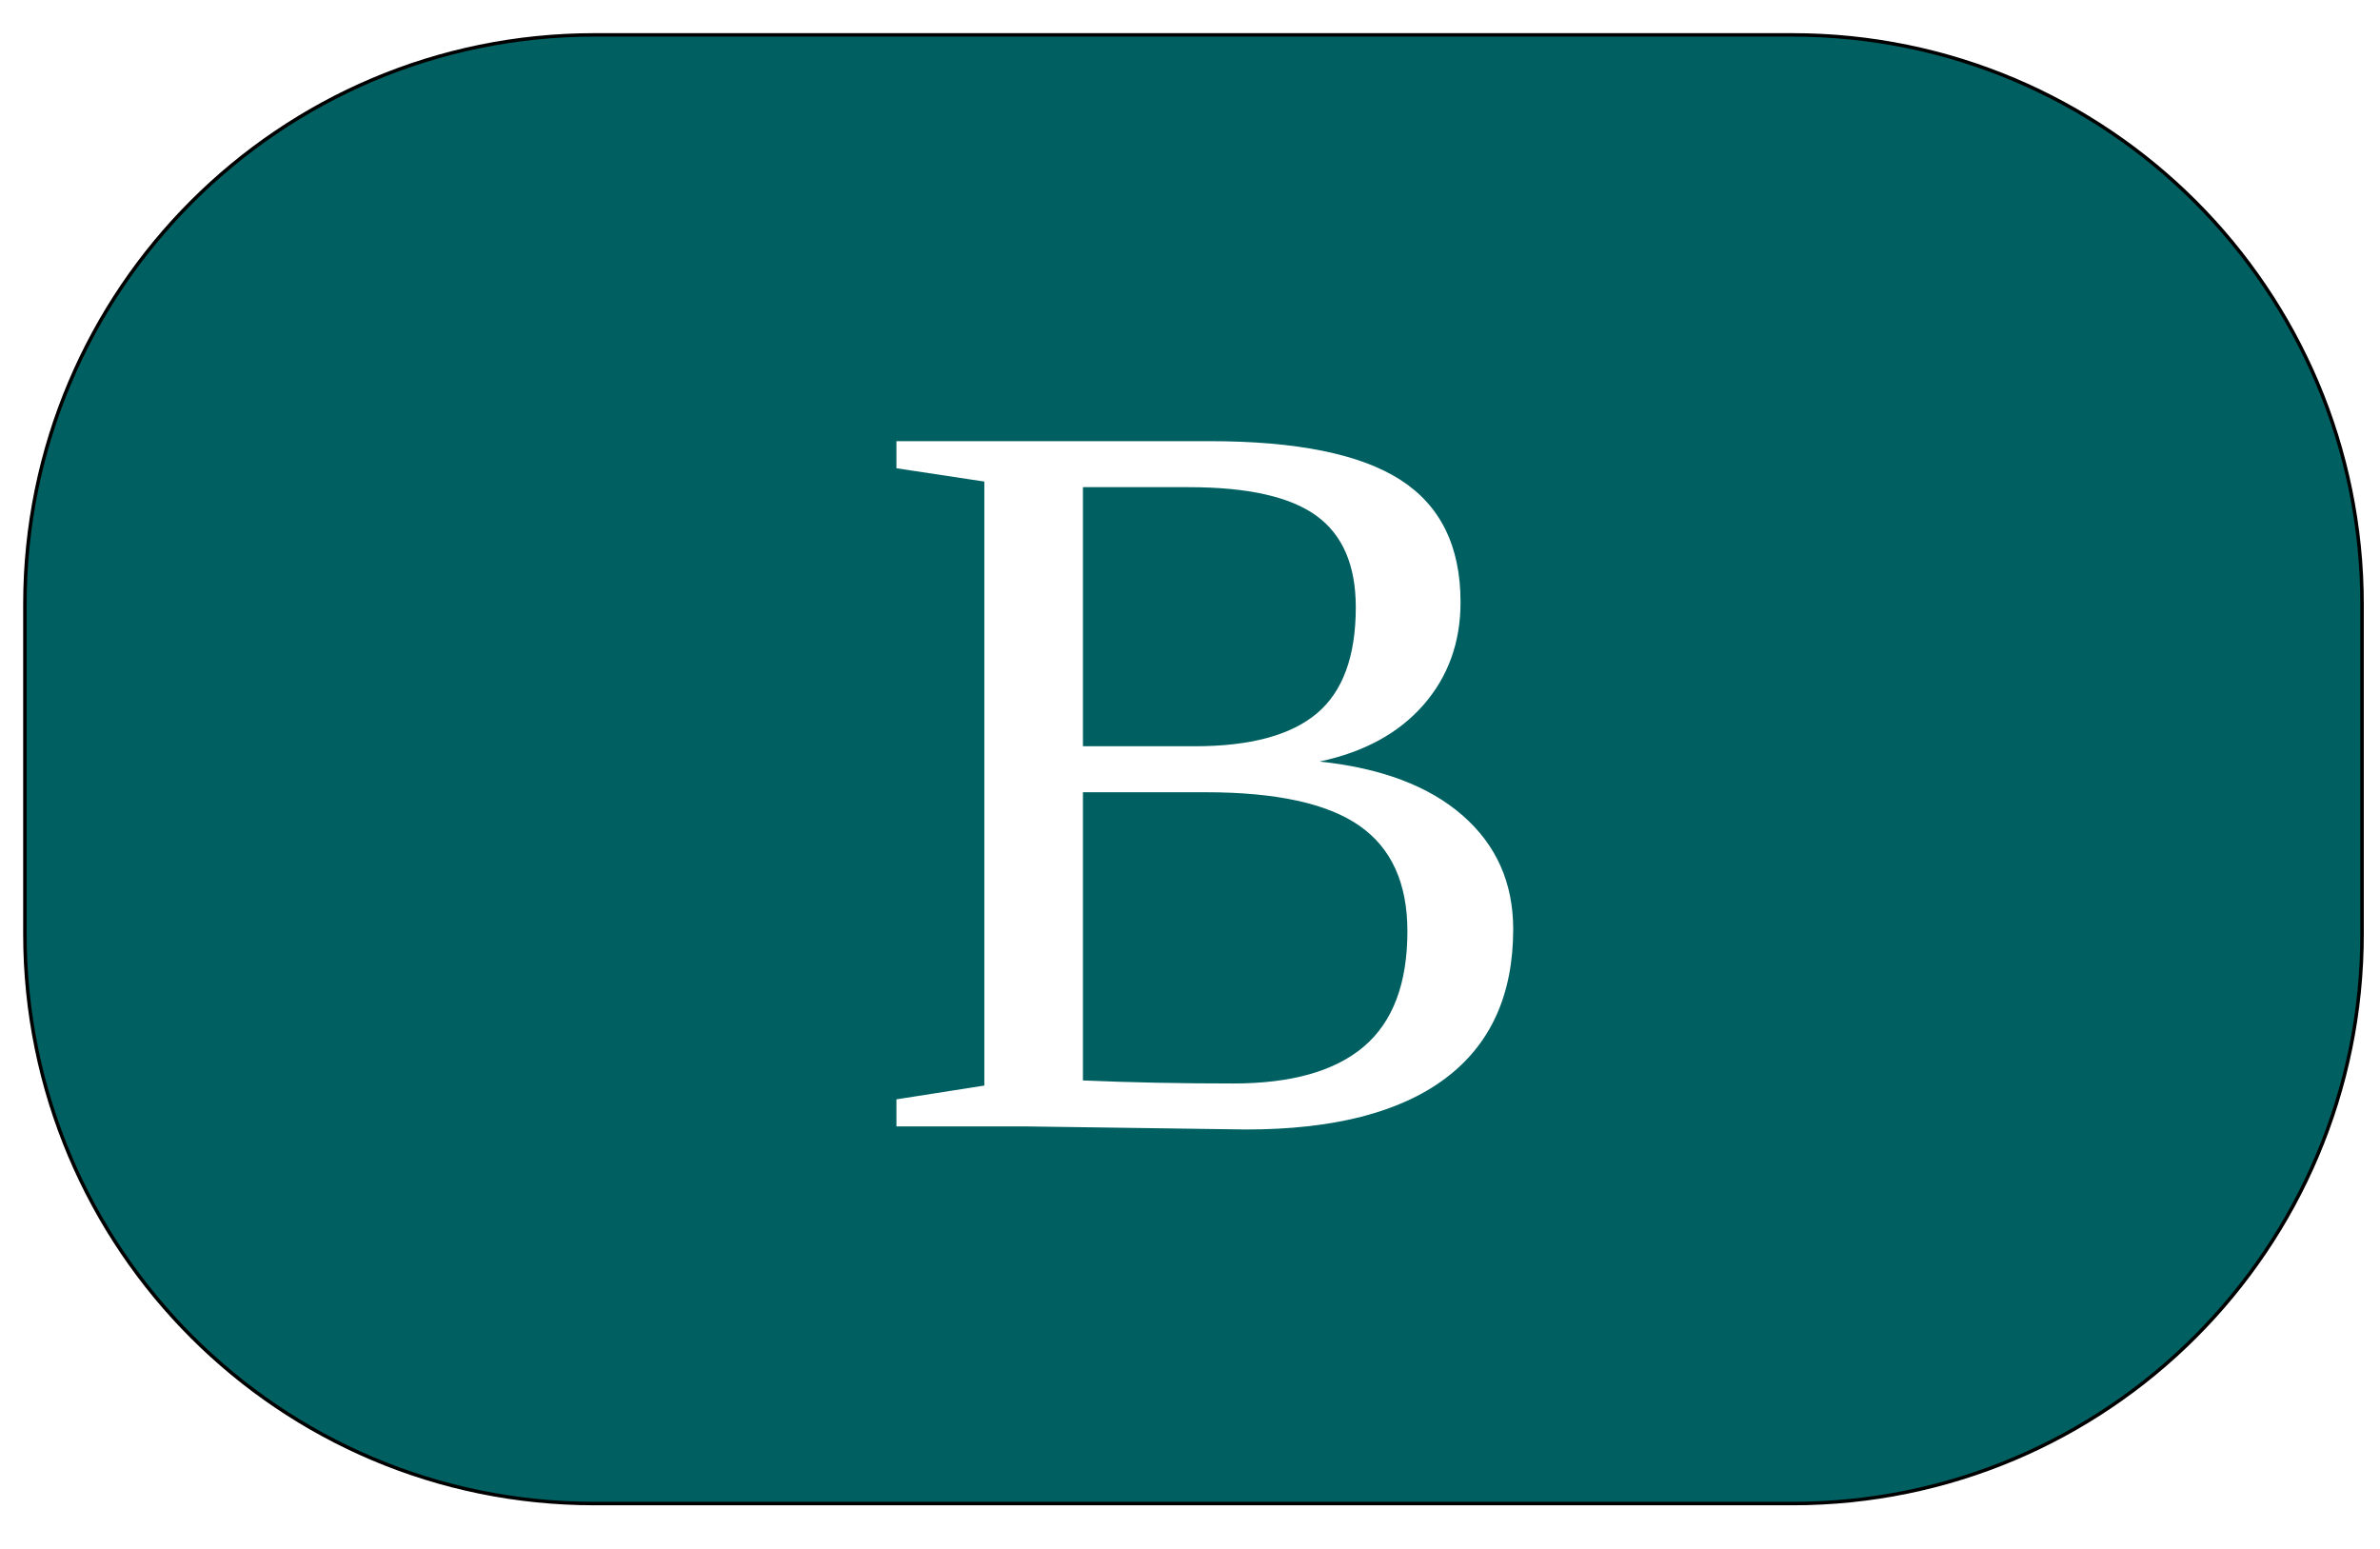
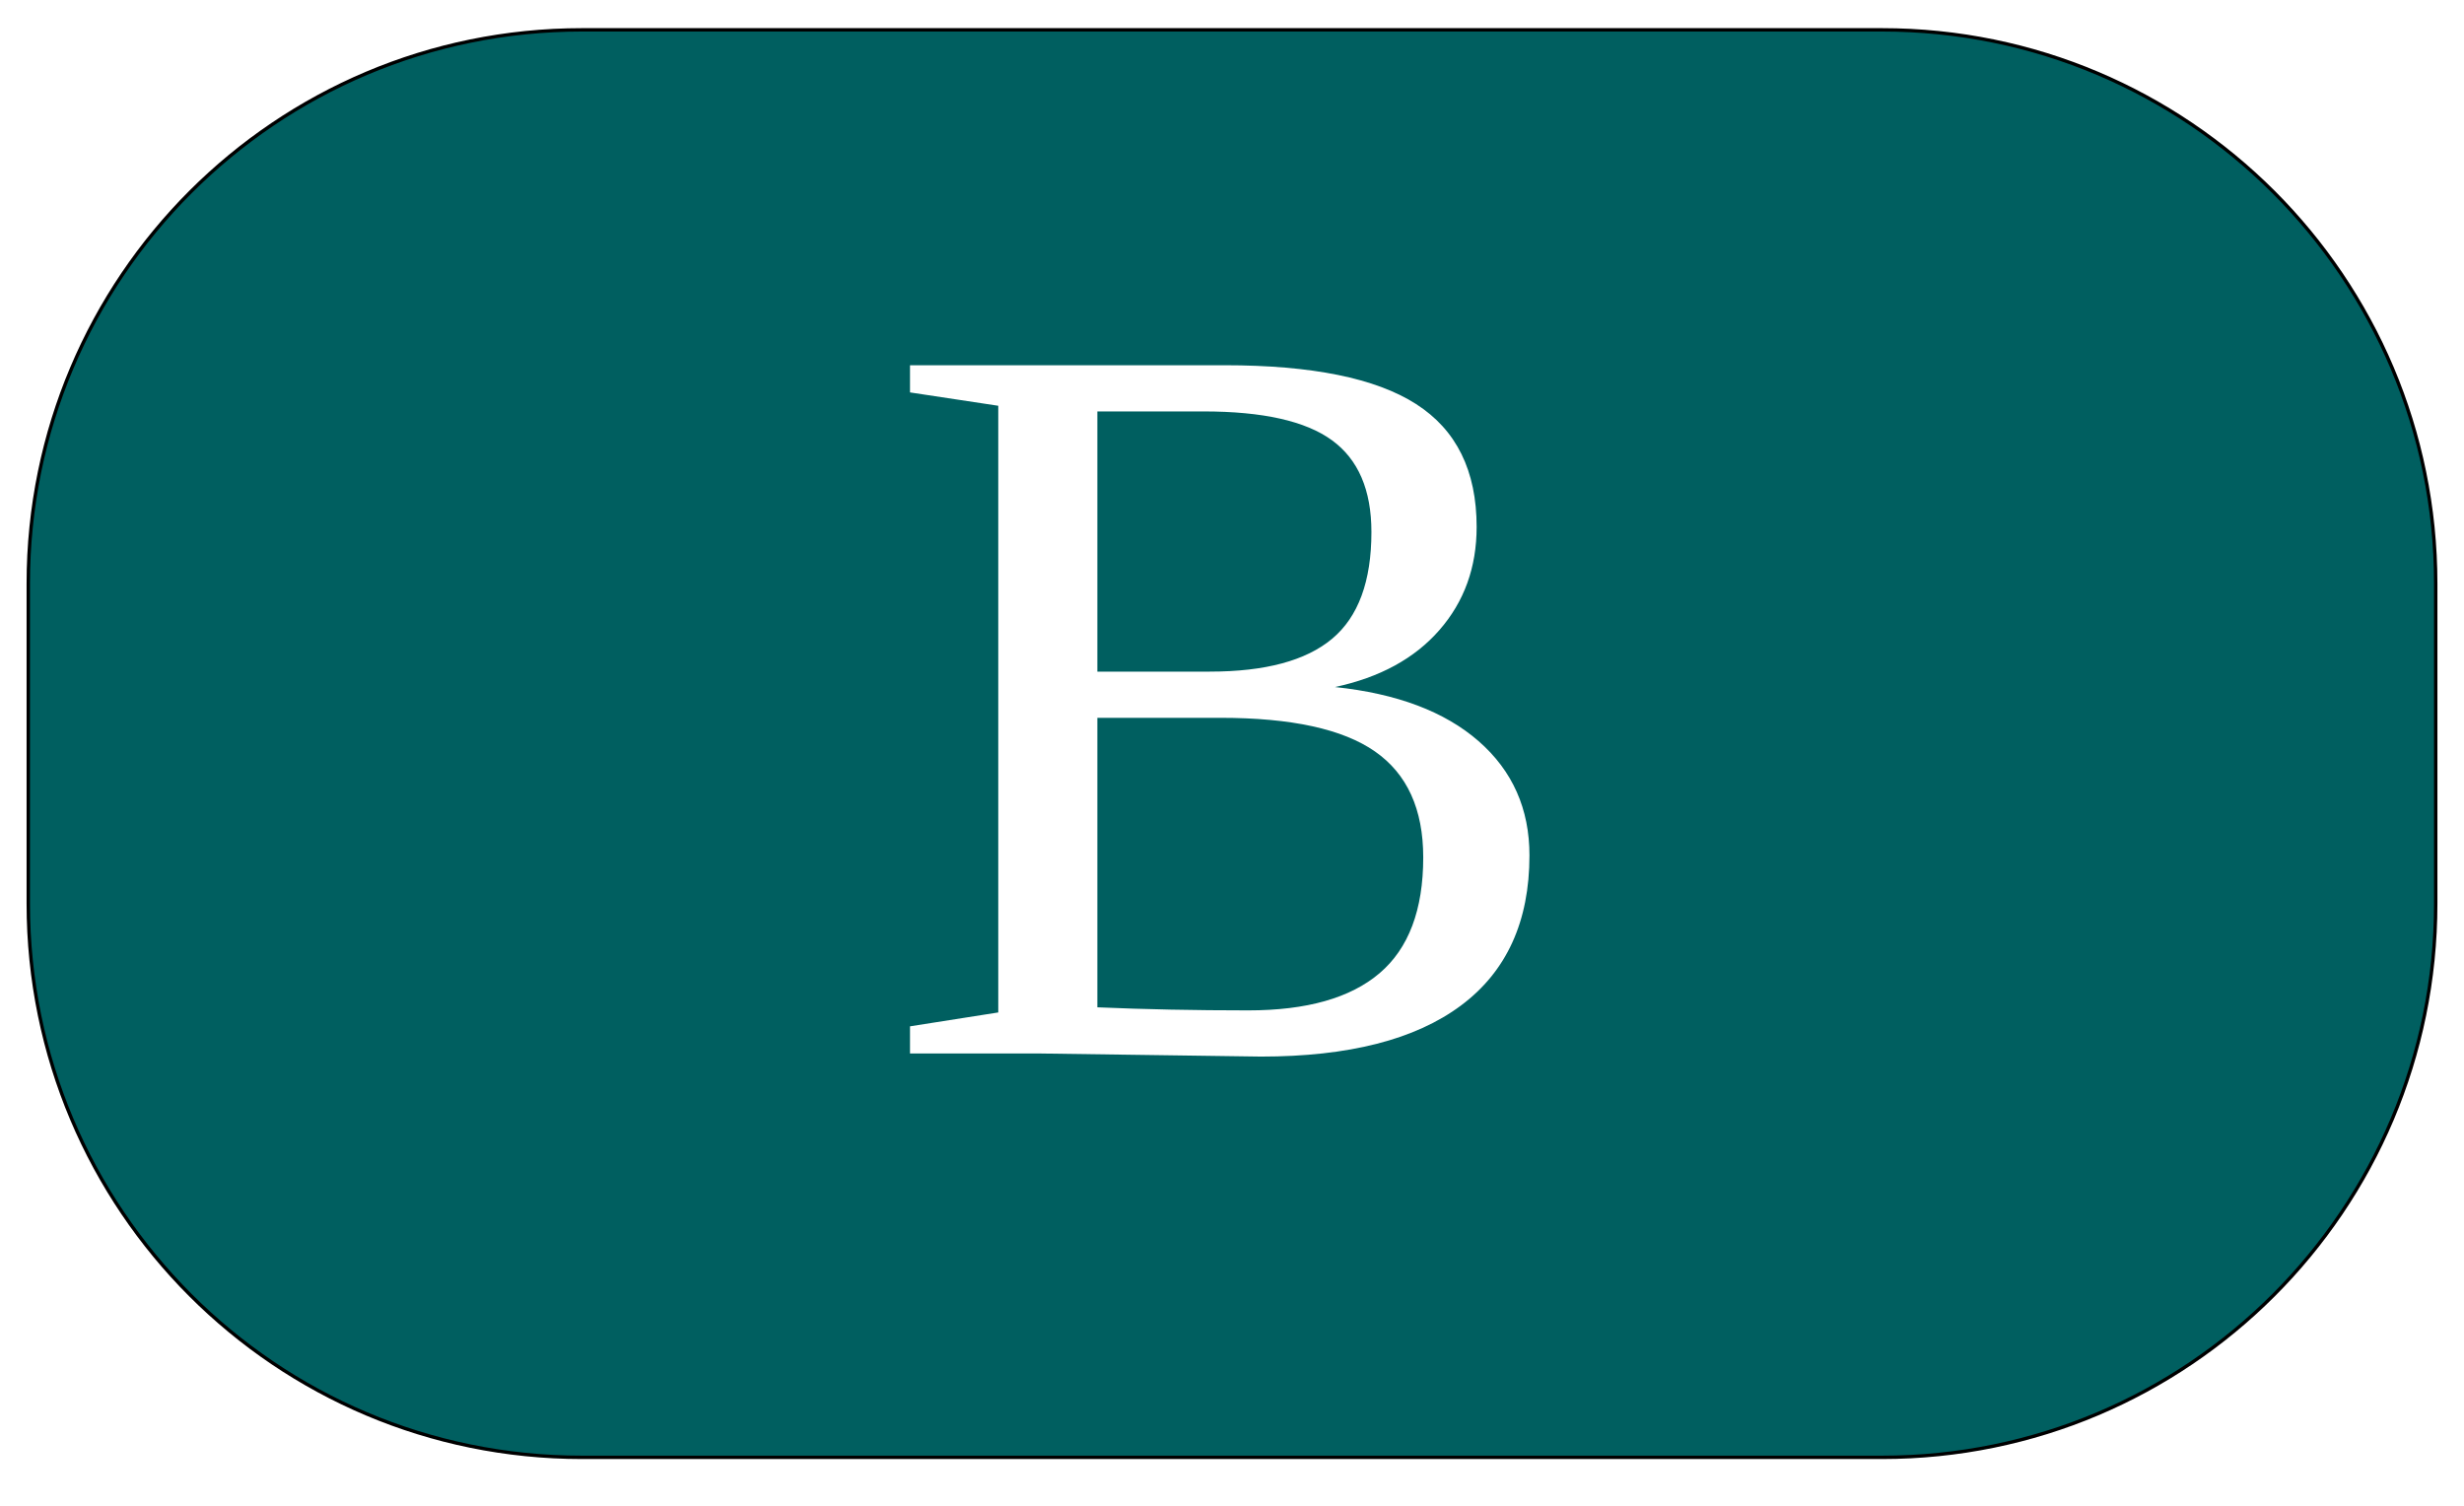
- <svg xmlns="http://www.w3.org/2000/svg" viewBox="0 0 72 444" width="922" height="600">
-   <rect x="-298" y="10" width="670" height="421" style="fill: rgb(0, 95, 96); stroke: rgb(0, 0, 0)" rx="163.3" ry="163.3" />
-   <text font-size="300" textLength="672.2" style="fill: rgb(255, 255, 255); font-family: [object Object]; font-size: 300px; white-space: pre" x="-56.8" y="322.9">B</text>
+ <svg xmlns="http://www.w3.org/2000/svg" viewBox="0 0 72 444" width="982" height="600">
+   <rect x="-319" y="8.8" width="710" height="421" style="fill: rgb(0, 95, 96); stroke: rgb(0, 0, 0)" rx="163.3" ry="163.3" />
+   <text font-size="310" textLength="548.9" style="fill: rgb(255, 255, 255); font-family: [object Object]; font-size: 310px; white-space: pre" x="-67.9" y="310.7">B</text>
  <text style="fill: rgb(51, 51, 51); font-family: [object Object]; font-size: 15.6px; white-space: pre" x="247.6" y="245.7"> </text>
  <text style="fill: rgb(51, 51, 51); font-family: [object Object]; font-size: 15.6px; white-space: pre" x="243.9" y="224.4"> </text>
</svg>
